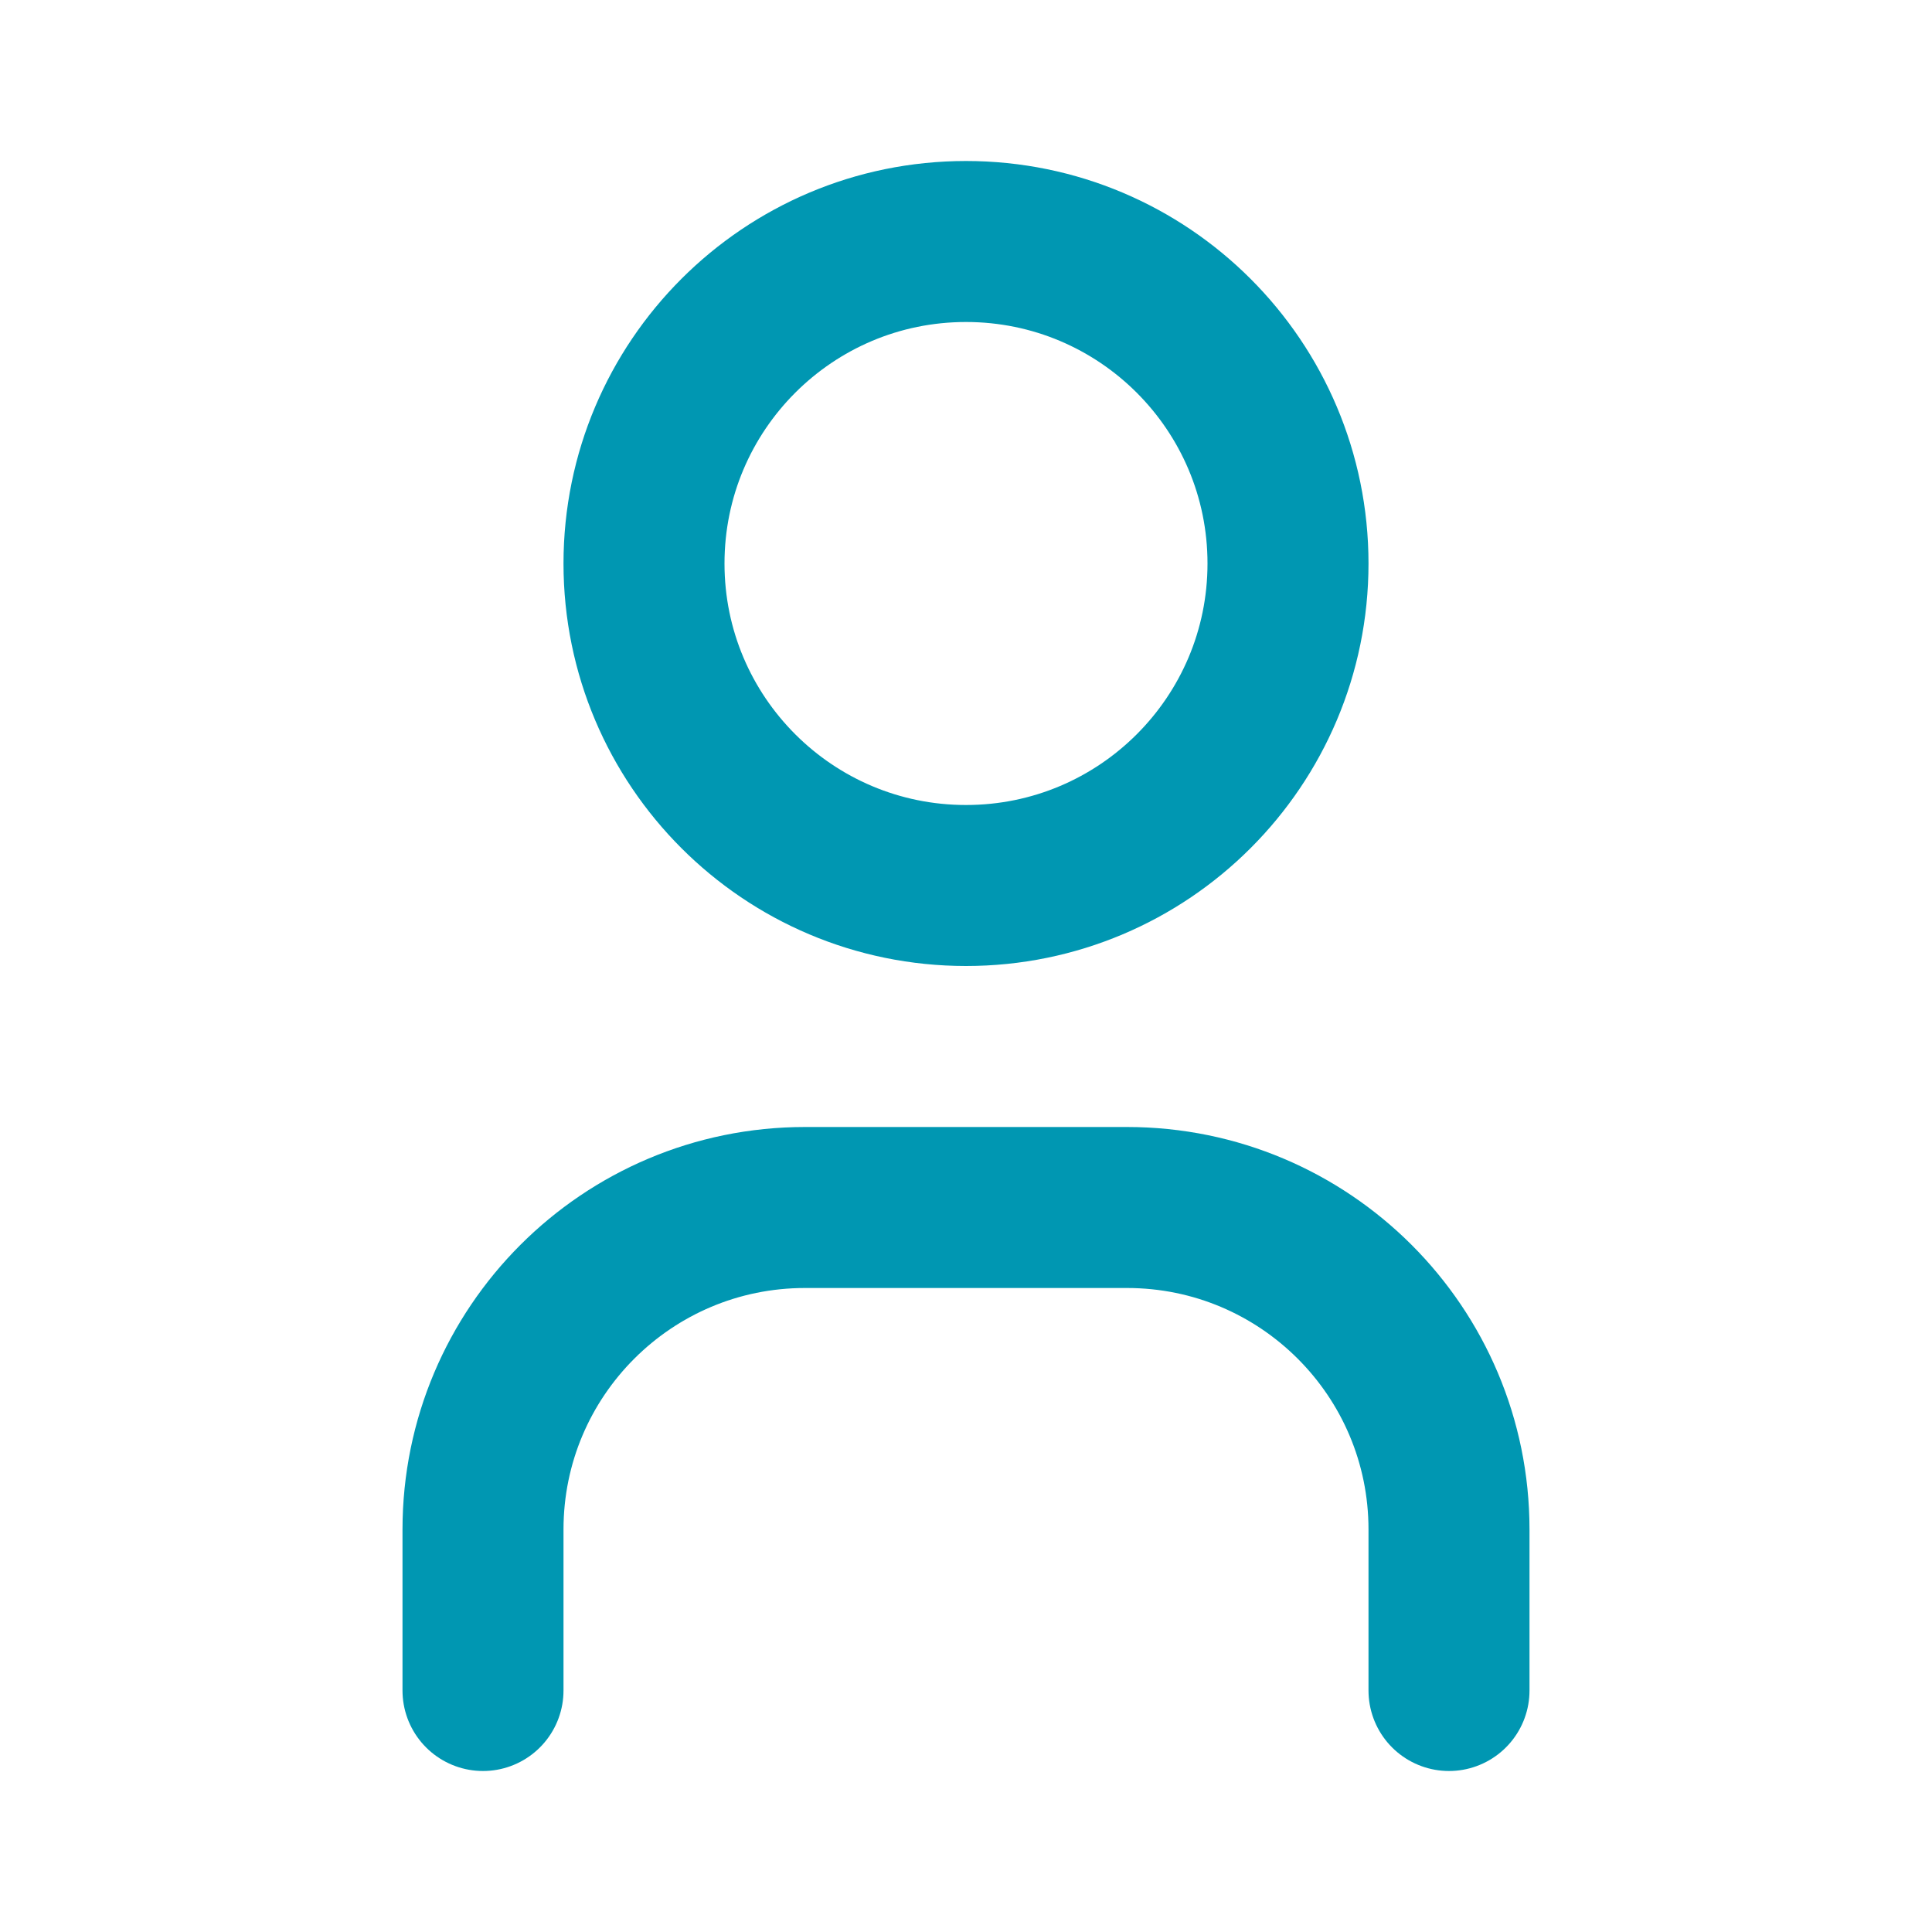
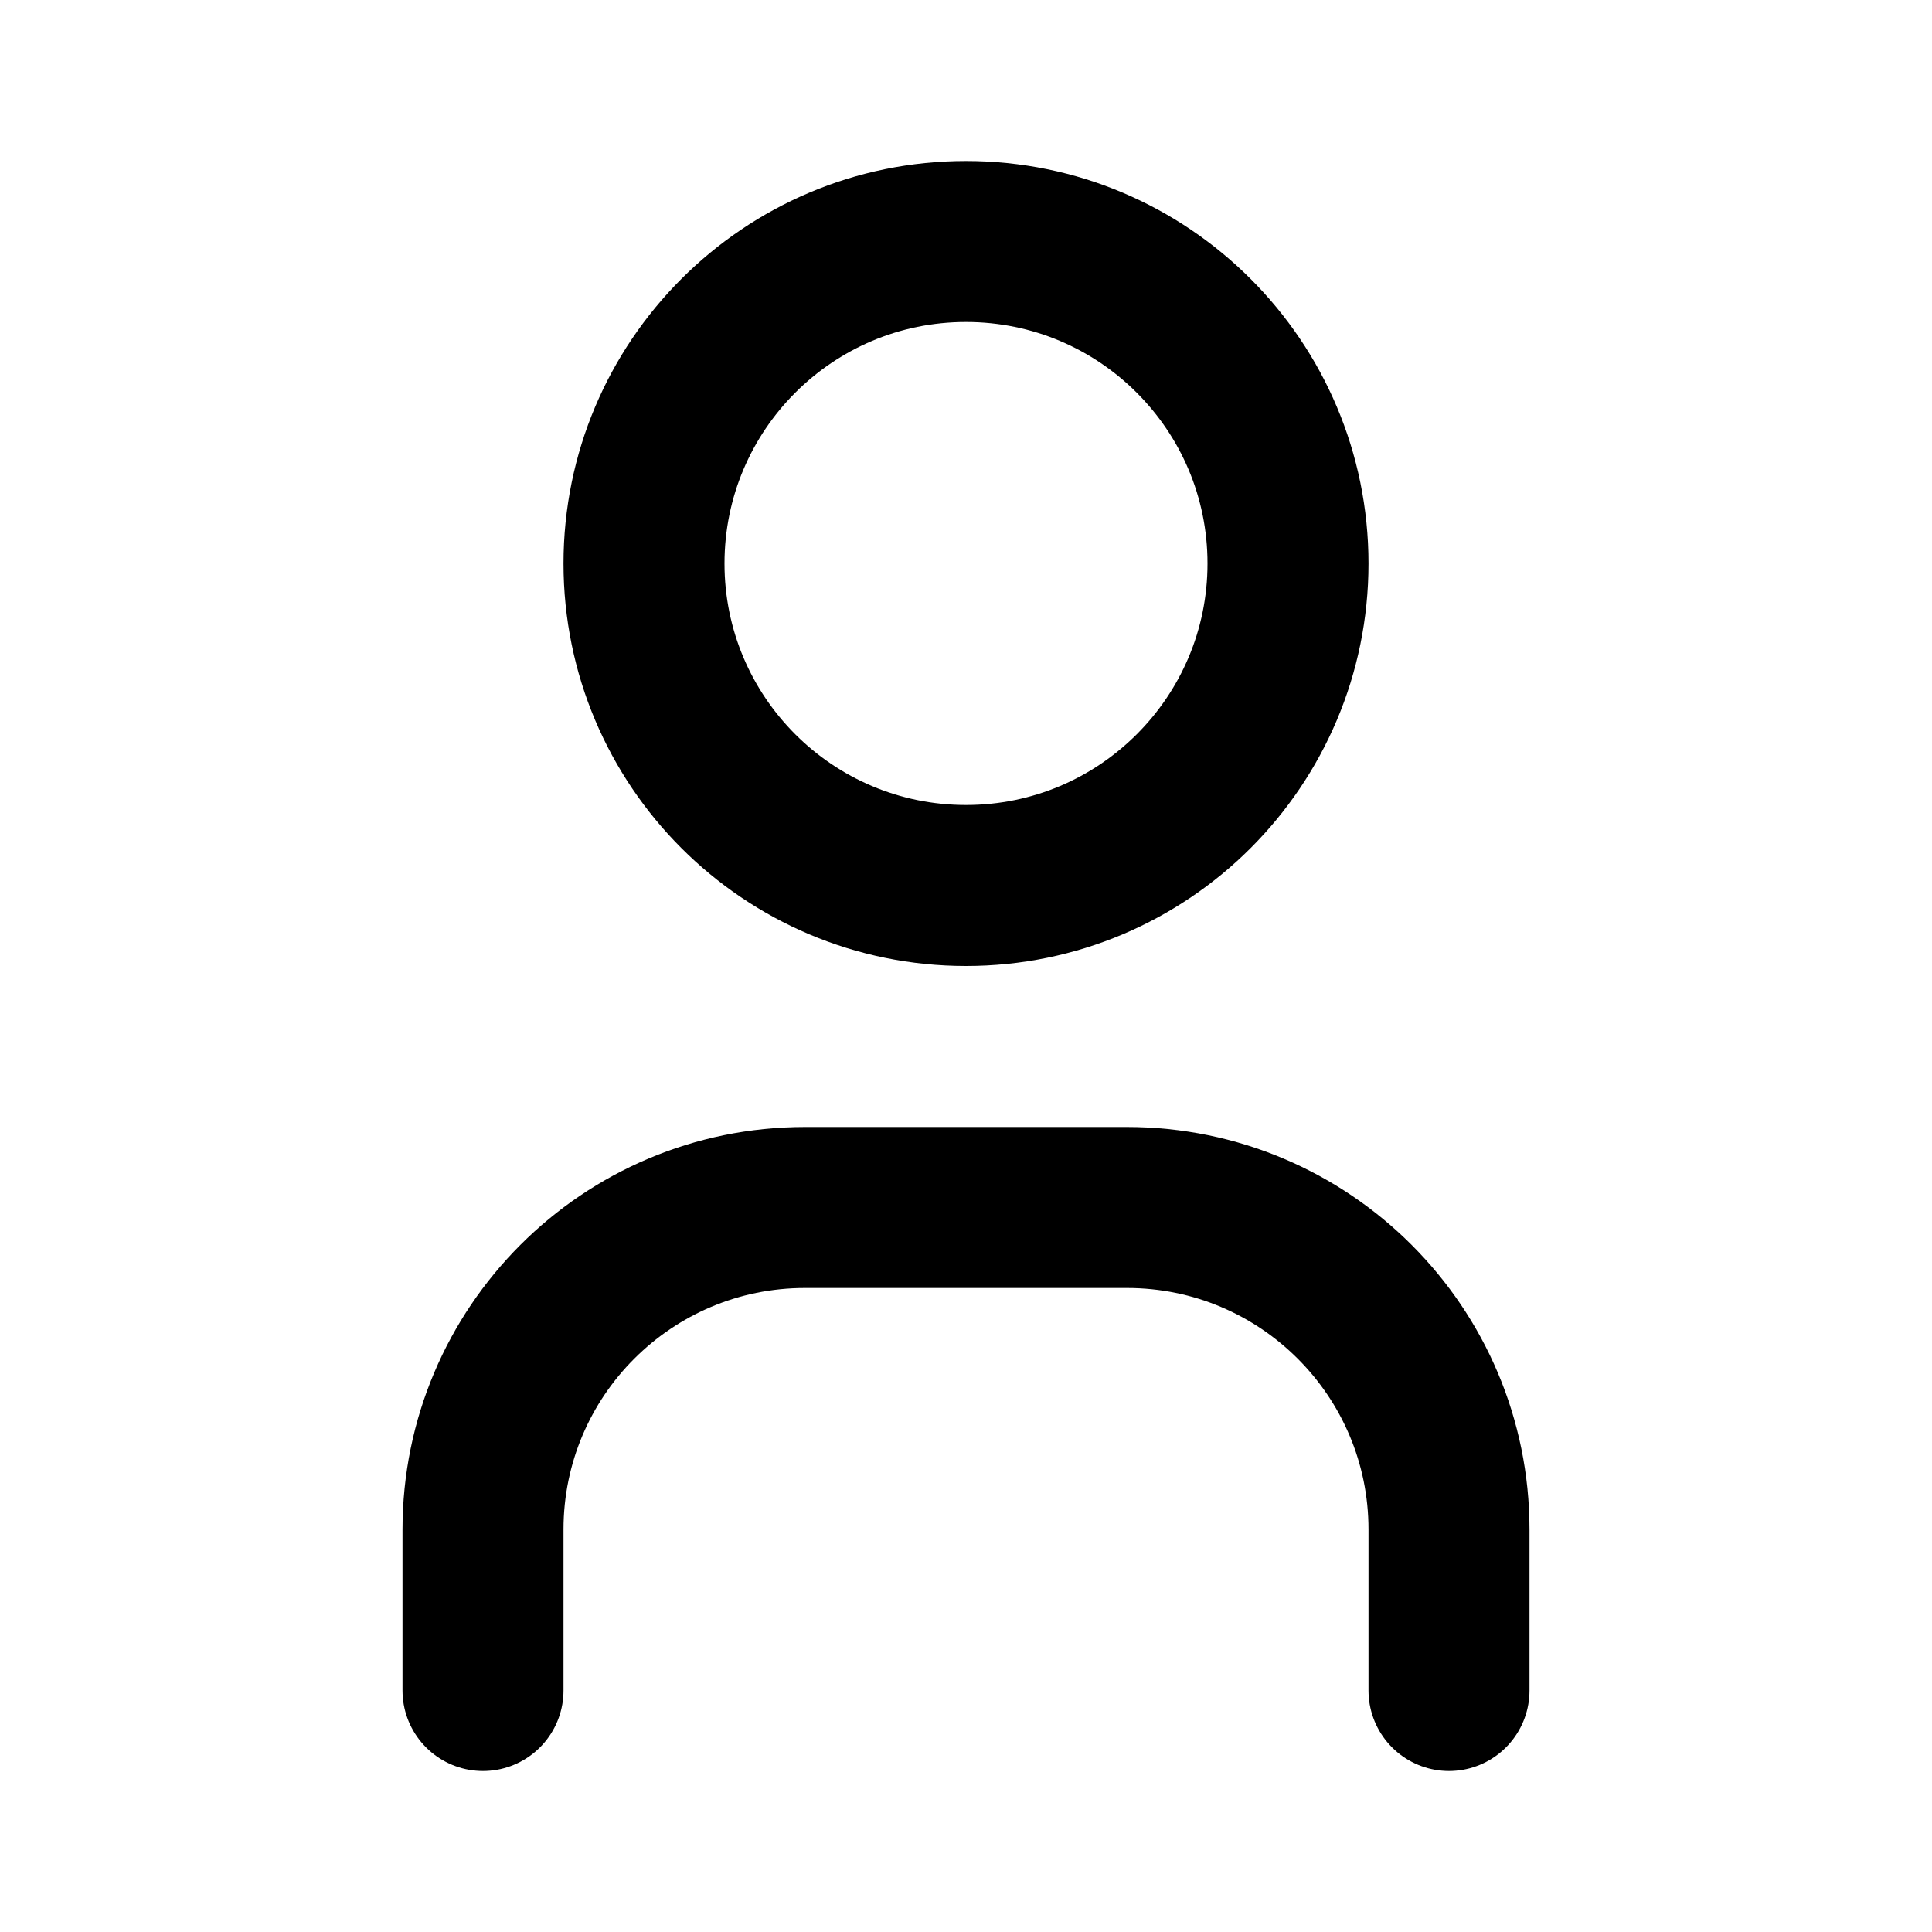
- <svg xmlns="http://www.w3.org/2000/svg" width="24" height="24" viewBox="0 0 24 24" fill="none" stroke="#0097b2" stroke-width="2" stroke-linecap="round" stroke-linejoin="round" class="icon icon-tabler icons-tabler-outline icon-tabler-user">
+ <svg xmlns="http://www.w3.org/2000/svg" width="24" height="24" viewBox="0 0 24 24" fill="none" stroke="currentColor" stroke-width="2" stroke-linecap="round" stroke-linejoin="round" class="icon icon-tabler icons-tabler-outline icon-tabler-user">
  <path stroke="none" d="M0 0h24v24H0z" fill="none" />
  <path d="M8 7a4 4 0 1 0 8 0a4 4 0 0 0 -8 0" />
  <path d="M6 21v-2a4 4 0 0 1 4 -4h4a4 4 0 0 1 4 4v2" />
</svg>
